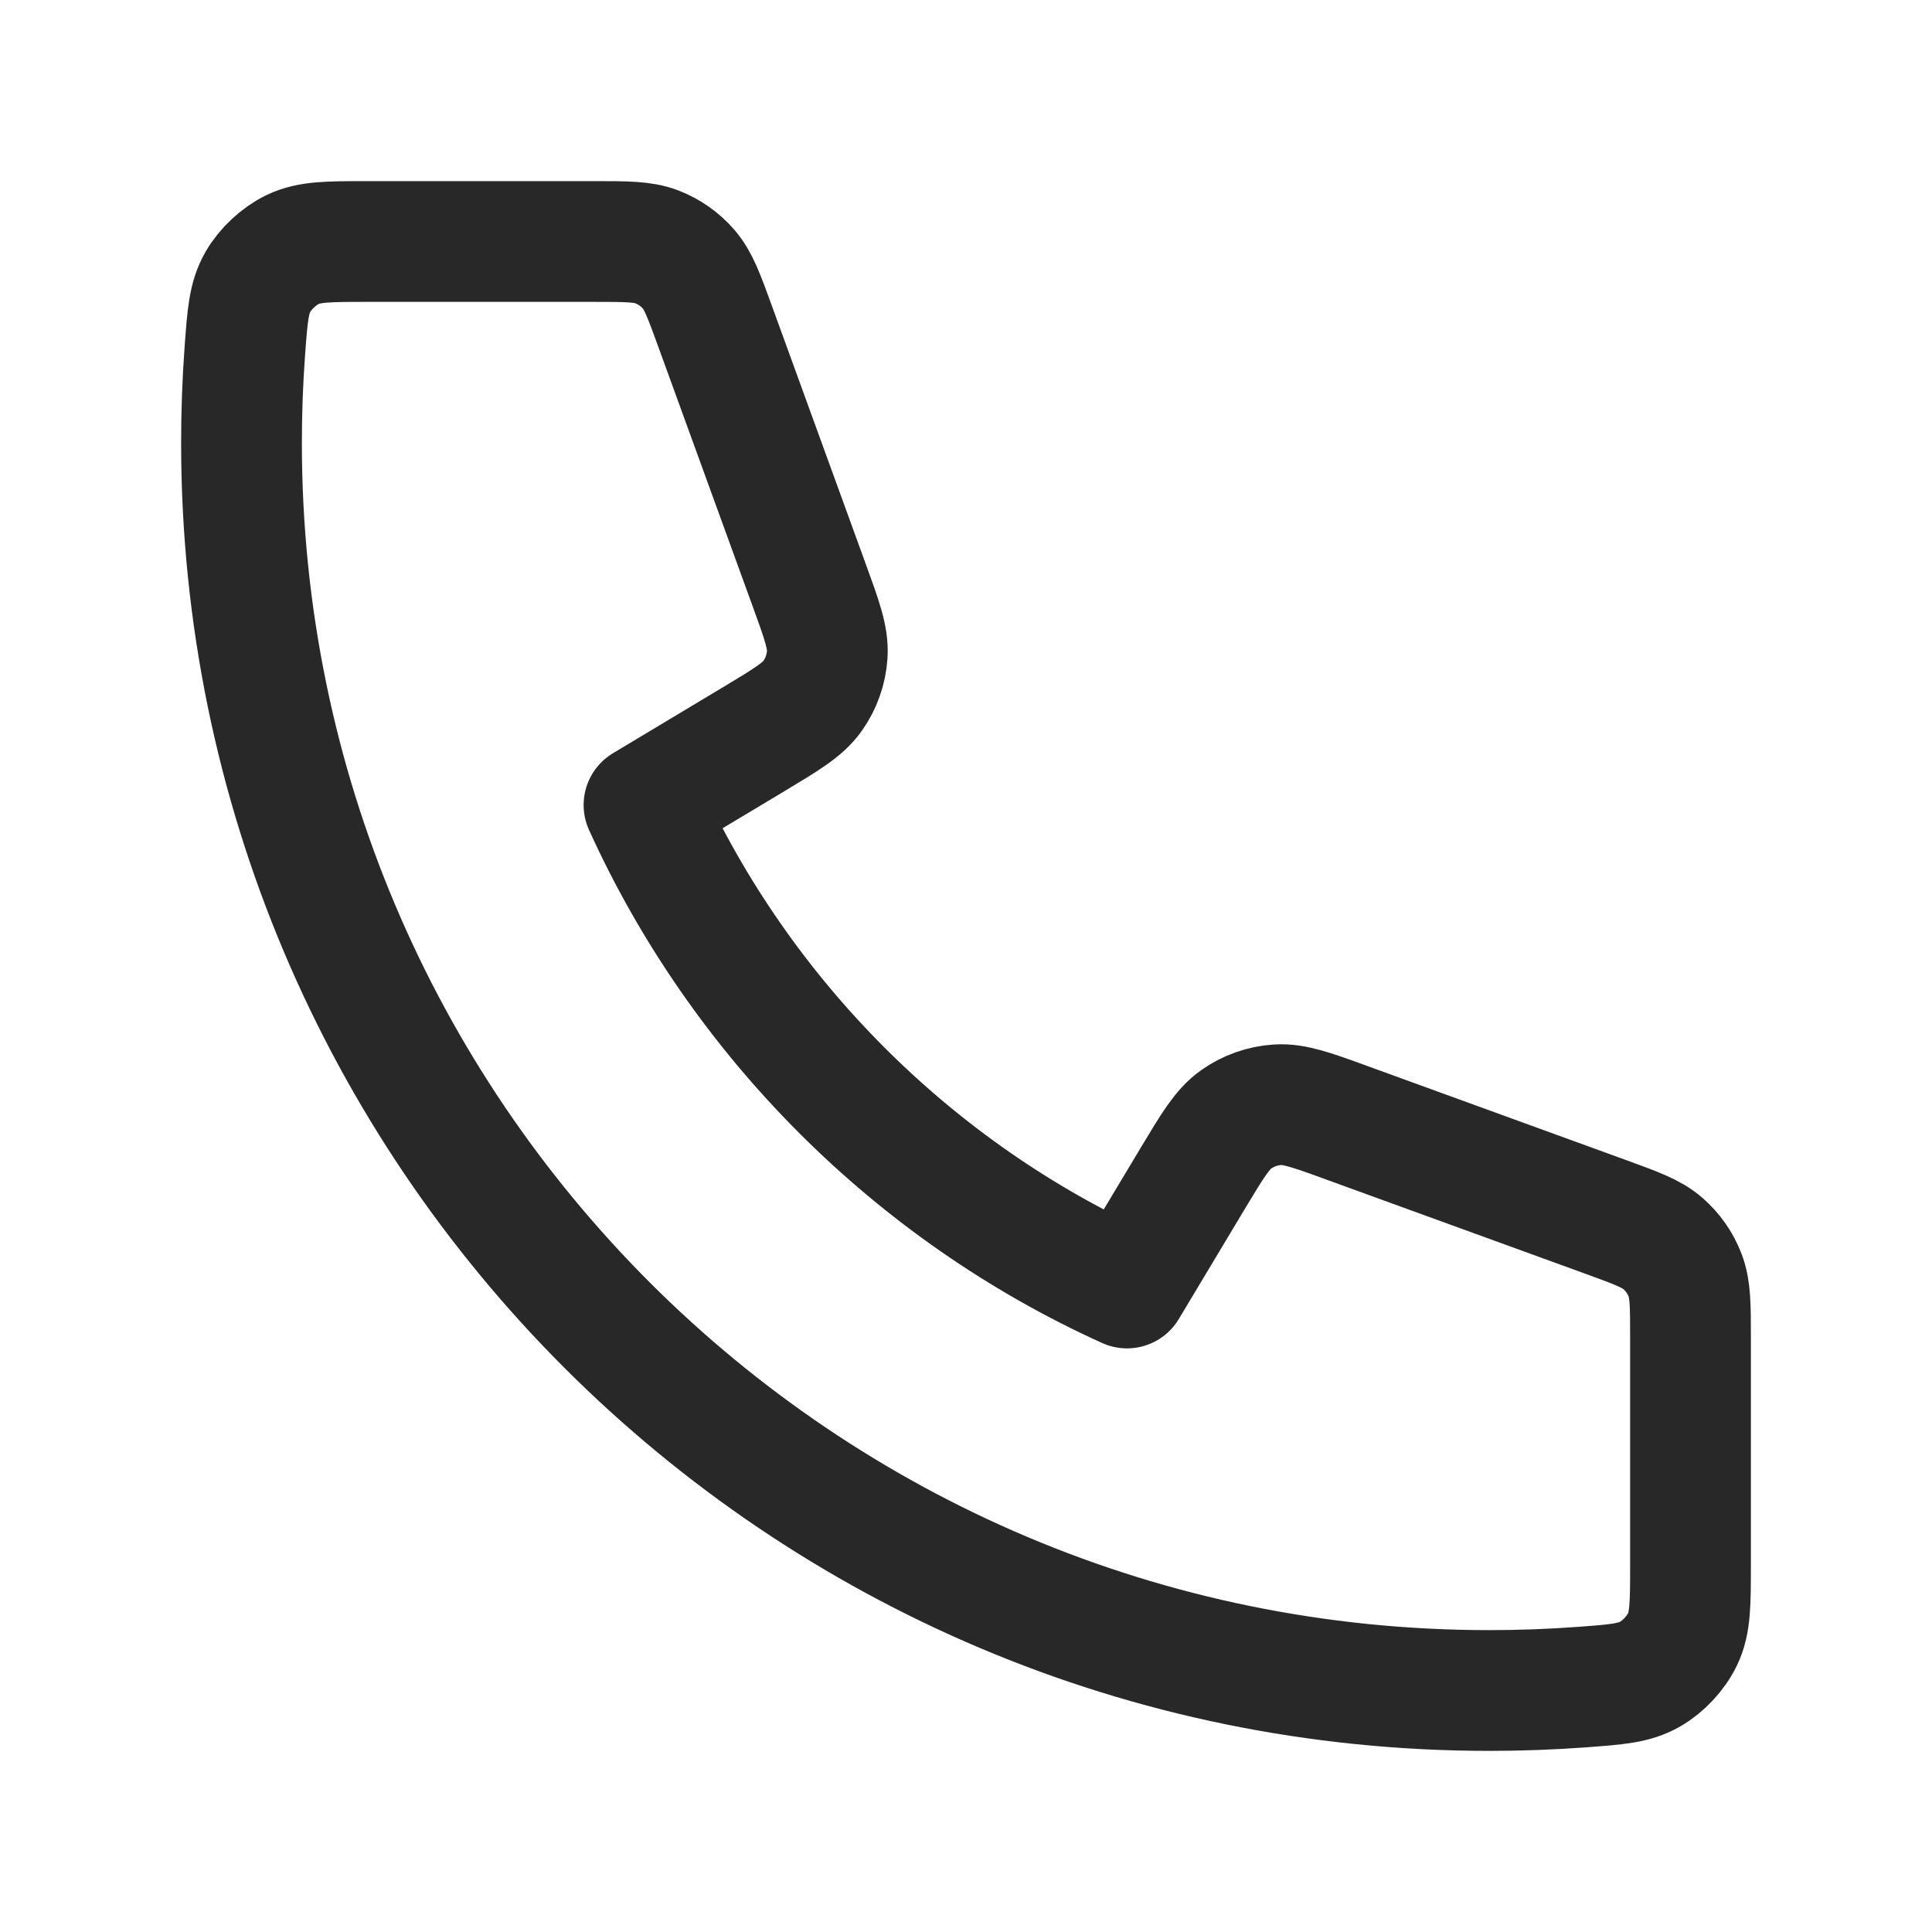
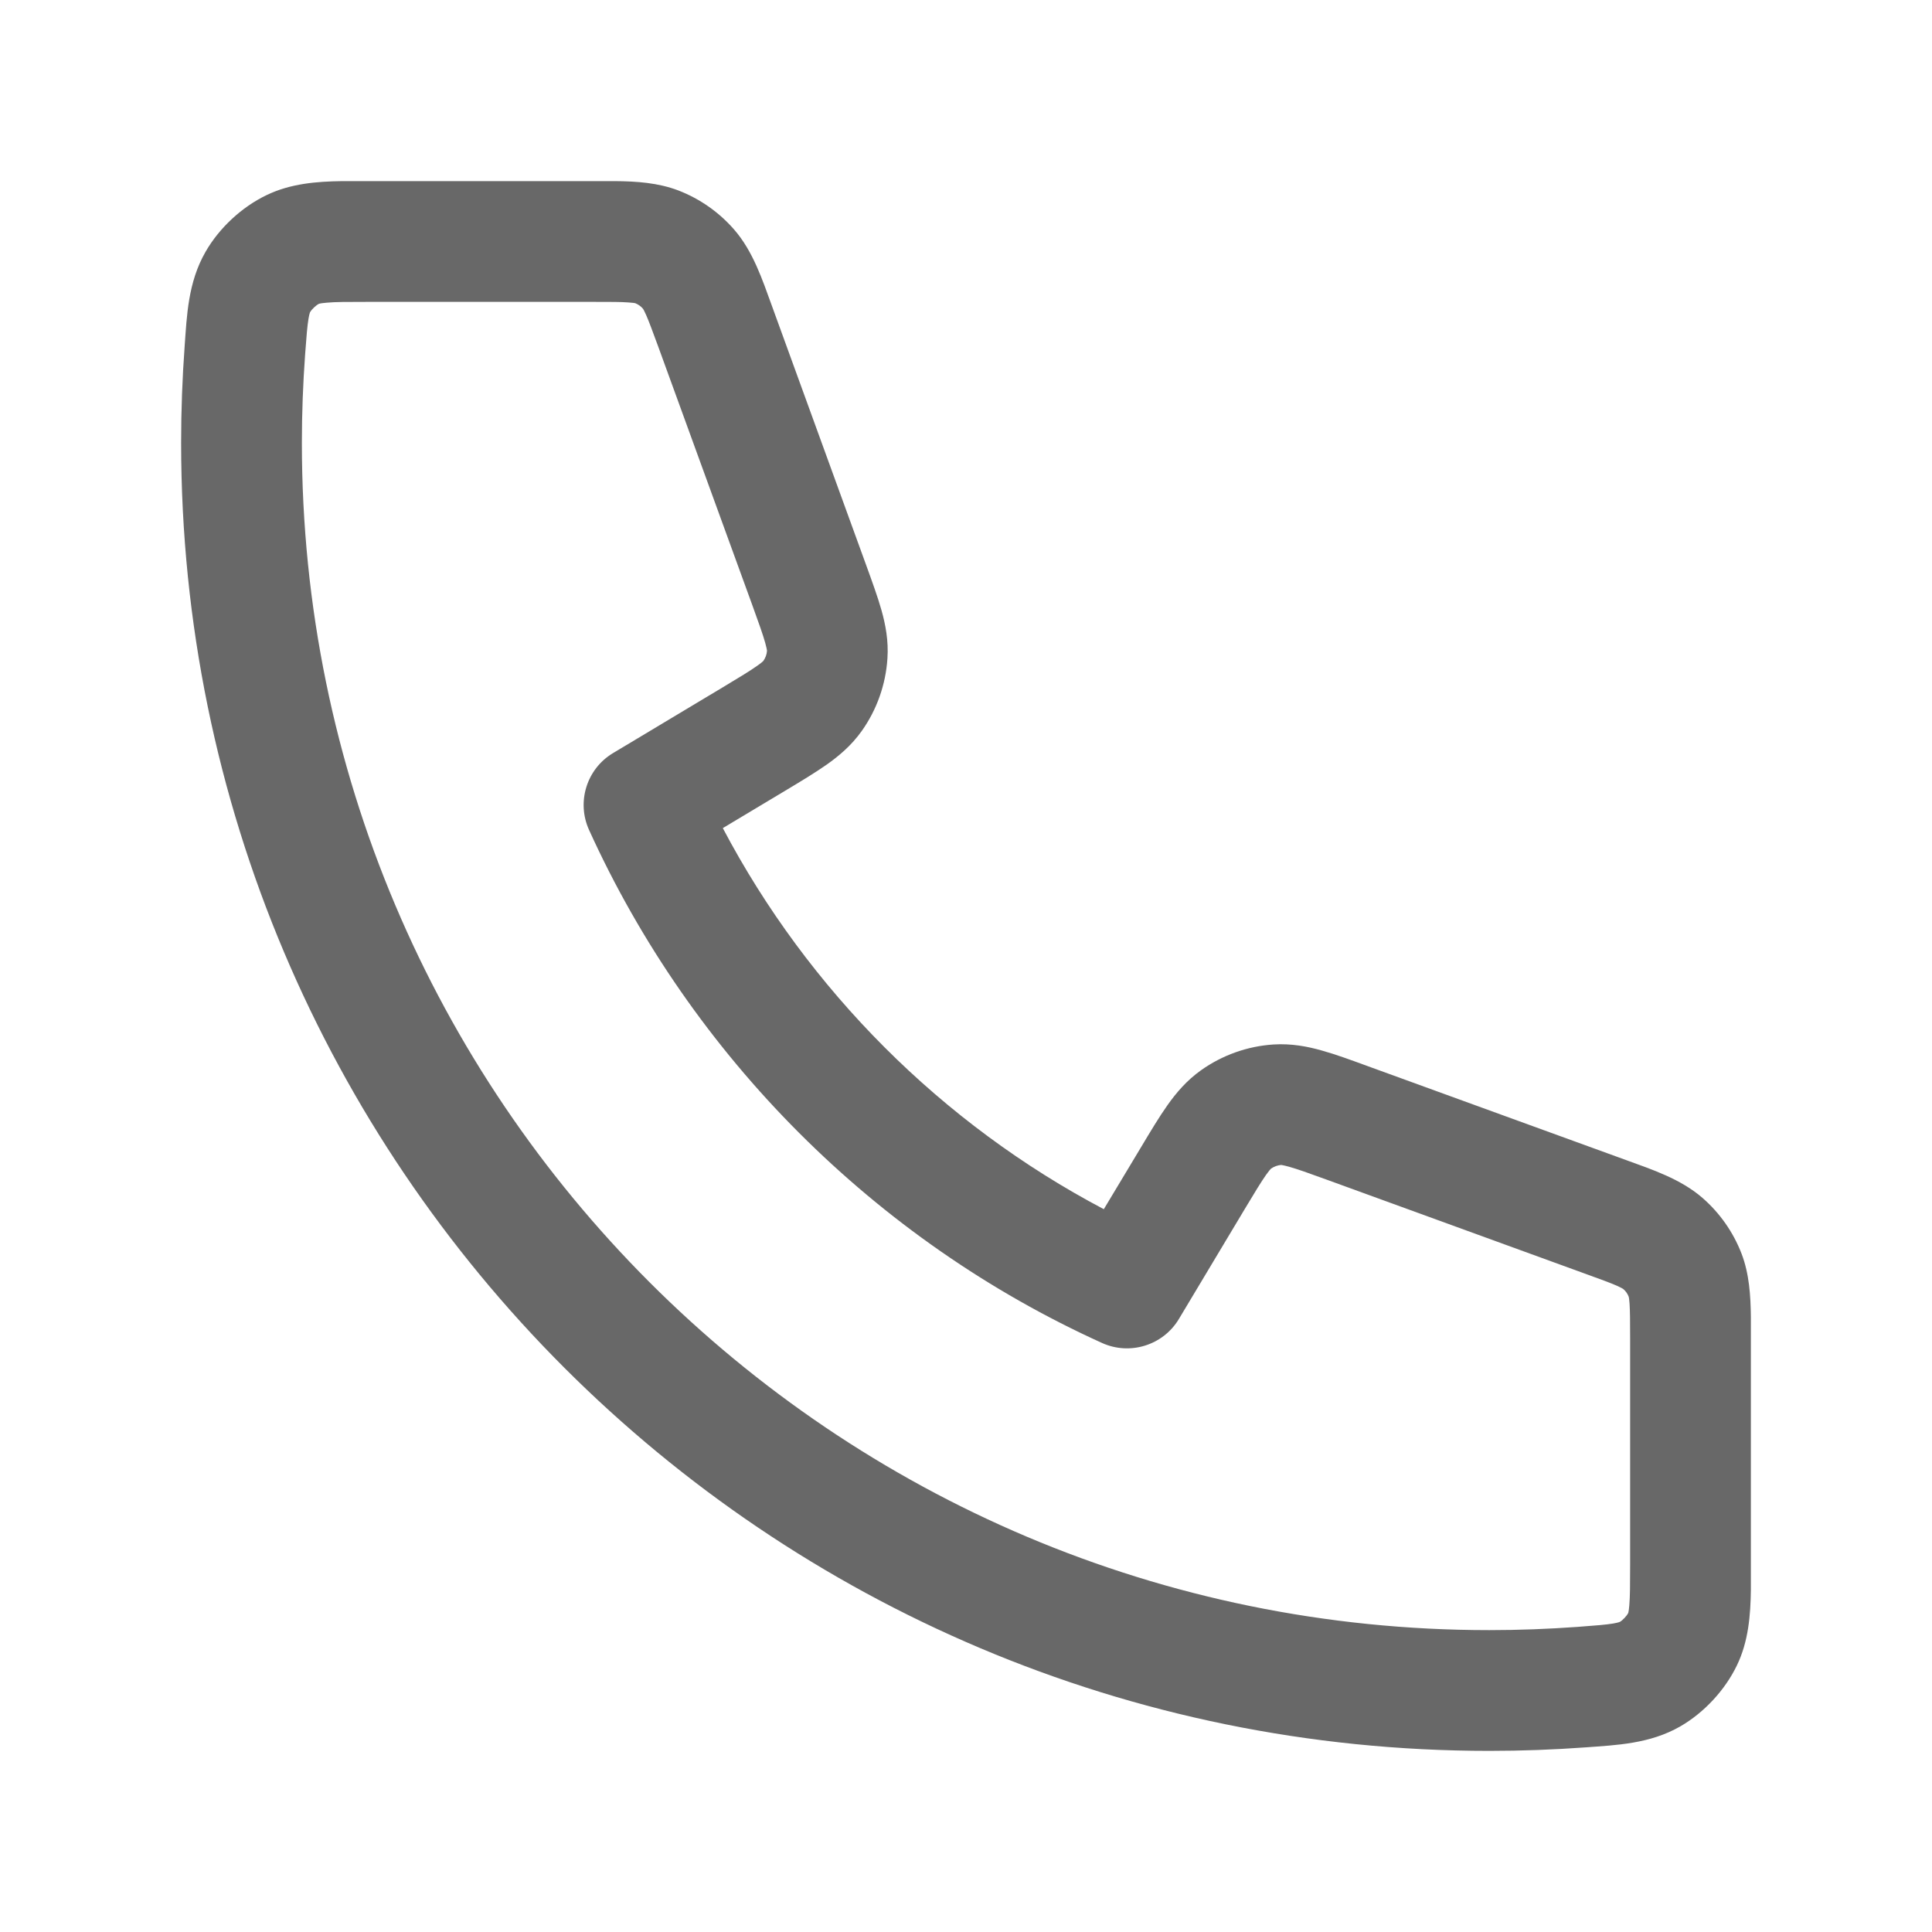
<svg xmlns="http://www.w3.org/2000/svg" width="24" height="24" viewBox="0 0 24 24" fill="none">
-   <path d="M3 5.5C3 14.06 9.94 21 18.5 21C18.886 21 19.269 20.986 19.648 20.958C20.083 20.926 20.301 20.91 20.499 20.796C20.663 20.702 20.819 20.535 20.901 20.364C21 20.158 21 19.918 21 19.438V16.621C21 16.217 21 16.015 20.933 15.842C20.875 15.689 20.779 15.553 20.656 15.446C20.516 15.324 20.326 15.255 19.947 15.117L16.74 13.951C16.299 13.79 16.078 13.71 15.868 13.724C15.684 13.736 15.506 13.799 15.355 13.906C15.184 14.027 15.063 14.229 14.821 14.631L14 16C11.35 14.8 9.202 12.649 8 10L9.369 9.179C9.771 8.937 9.973 8.816 10.094 8.645C10.201 8.494 10.264 8.316 10.276 8.132C10.29 7.922 10.21 7.702 10.049 7.26L8.883 4.053C8.745 3.674 8.676 3.484 8.554 3.344C8.447 3.22 8.311 3.125 8.158 3.066C7.985 3 7.783 3 7.379 3H4.562C4.082 3 3.842 3 3.636 3.099C3.466 3.181 3.298 3.337 3.204 3.501C3.09 3.699 3.074 3.917 3.042 4.352C3.014 4.731 3 5.114 3 5.5Z" stroke="#282828" stroke-width="1.5" stroke-linecap="round" stroke-linejoin="round" />
+   <path d="M7.641 2.25C7.905 2.252 8.176 2.27 8.427 2.366C8.694 2.469 8.932 2.636 9.12 2.852C9.355 3.122 9.471 3.476 9.588 3.797L10.754 7.004C10.83 7.214 10.902 7.41 10.95 7.58C11 7.758 11.039 7.958 11.024 8.18C11.003 8.503 10.893 8.815 10.706 9.079C10.577 9.261 10.421 9.391 10.27 9.498C10.126 9.599 9.947 9.707 9.755 9.822L8.979 10.287C10.04 12.299 11.7 13.96 13.712 15.021L14.178 14.245C14.293 14.053 14.4 13.874 14.502 13.73C14.609 13.579 14.739 13.423 14.921 13.294C15.185 13.107 15.496 12.996 15.819 12.975C16.042 12.961 16.241 12.999 16.42 13.05C16.59 13.097 16.786 13.169 16.996 13.246L20.203 14.412C20.524 14.529 20.877 14.645 21.148 14.88C21.364 15.068 21.531 15.306 21.634 15.573C21.73 15.823 21.747 16.095 21.75 16.359V19.749C21.746 20.065 21.72 20.392 21.576 20.689C21.428 20.996 21.168 21.276 20.873 21.446C20.494 21.664 20.076 21.678 19.703 21.706C19.306 21.735 18.904 21.75 18.5 21.75C9.526 21.75 2.25 14.474 2.25 5.5C2.25 5.095 2.265 4.694 2.294 4.297C2.321 3.924 2.335 3.506 2.554 3.127C2.723 2.832 3.004 2.571 3.311 2.424C3.608 2.28 3.935 2.254 4.251 2.25H7.641ZM4.562 3.75C4.31 3.75 4.166 3.75 4.06 3.76C4.012 3.764 3.986 3.768 3.973 3.771C3.967 3.772 3.964 3.774 3.963 3.774H3.962C3.927 3.791 3.873 3.842 3.854 3.875C3.852 3.878 3.85 3.881 3.848 3.889C3.844 3.899 3.839 3.921 3.832 3.961C3.817 4.052 3.807 4.176 3.79 4.406C3.764 4.767 3.75 5.132 3.75 5.5C3.75 13.646 10.354 20.25 18.5 20.25C18.868 20.25 19.233 20.236 19.594 20.21C19.824 20.193 19.947 20.183 20.039 20.168C20.079 20.161 20.1 20.155 20.11 20.152C20.119 20.149 20.122 20.148 20.125 20.146C20.158 20.127 20.209 20.072 20.226 20.038V20.037C20.226 20.035 20.227 20.032 20.229 20.027C20.232 20.014 20.236 19.988 20.24 19.94C20.249 19.834 20.25 19.69 20.25 19.437V16.621C20.25 16.409 20.249 16.286 20.243 16.195C20.239 16.14 20.235 16.117 20.233 16.11C20.219 16.072 20.195 16.038 20.164 16.012C20.157 16.007 20.136 15.995 20.088 15.973C20.004 15.936 19.889 15.894 19.69 15.822L16.483 14.655C16.253 14.571 16.117 14.523 16.014 14.494C15.921 14.468 15.904 14.472 15.917 14.471C15.871 14.475 15.827 14.491 15.789 14.517C15.782 14.524 15.763 14.545 15.727 14.595C15.666 14.683 15.59 14.806 15.464 15.017L14.644 16.386C14.448 16.712 14.037 16.84 13.69 16.683C10.875 15.408 8.594 13.123 7.317 10.309C7.16 9.962 7.288 9.552 7.614 9.356L8.982 8.536C9.193 8.409 9.317 8.334 9.404 8.272C9.455 8.237 9.476 8.217 9.482 8.211C9.509 8.173 9.525 8.129 9.528 8.083C9.527 8.073 9.522 8.044 9.506 7.986C9.477 7.883 9.429 7.747 9.345 7.516L8.178 4.309C8.105 4.111 8.063 3.996 8.026 3.912C8.004 3.862 7.992 3.842 7.988 3.836C7.962 3.805 7.928 3.781 7.89 3.766C7.882 3.765 7.858 3.76 7.805 3.757C7.713 3.75 7.59 3.75 7.379 3.75H4.562Z" fill="#686868" />
</svg>
